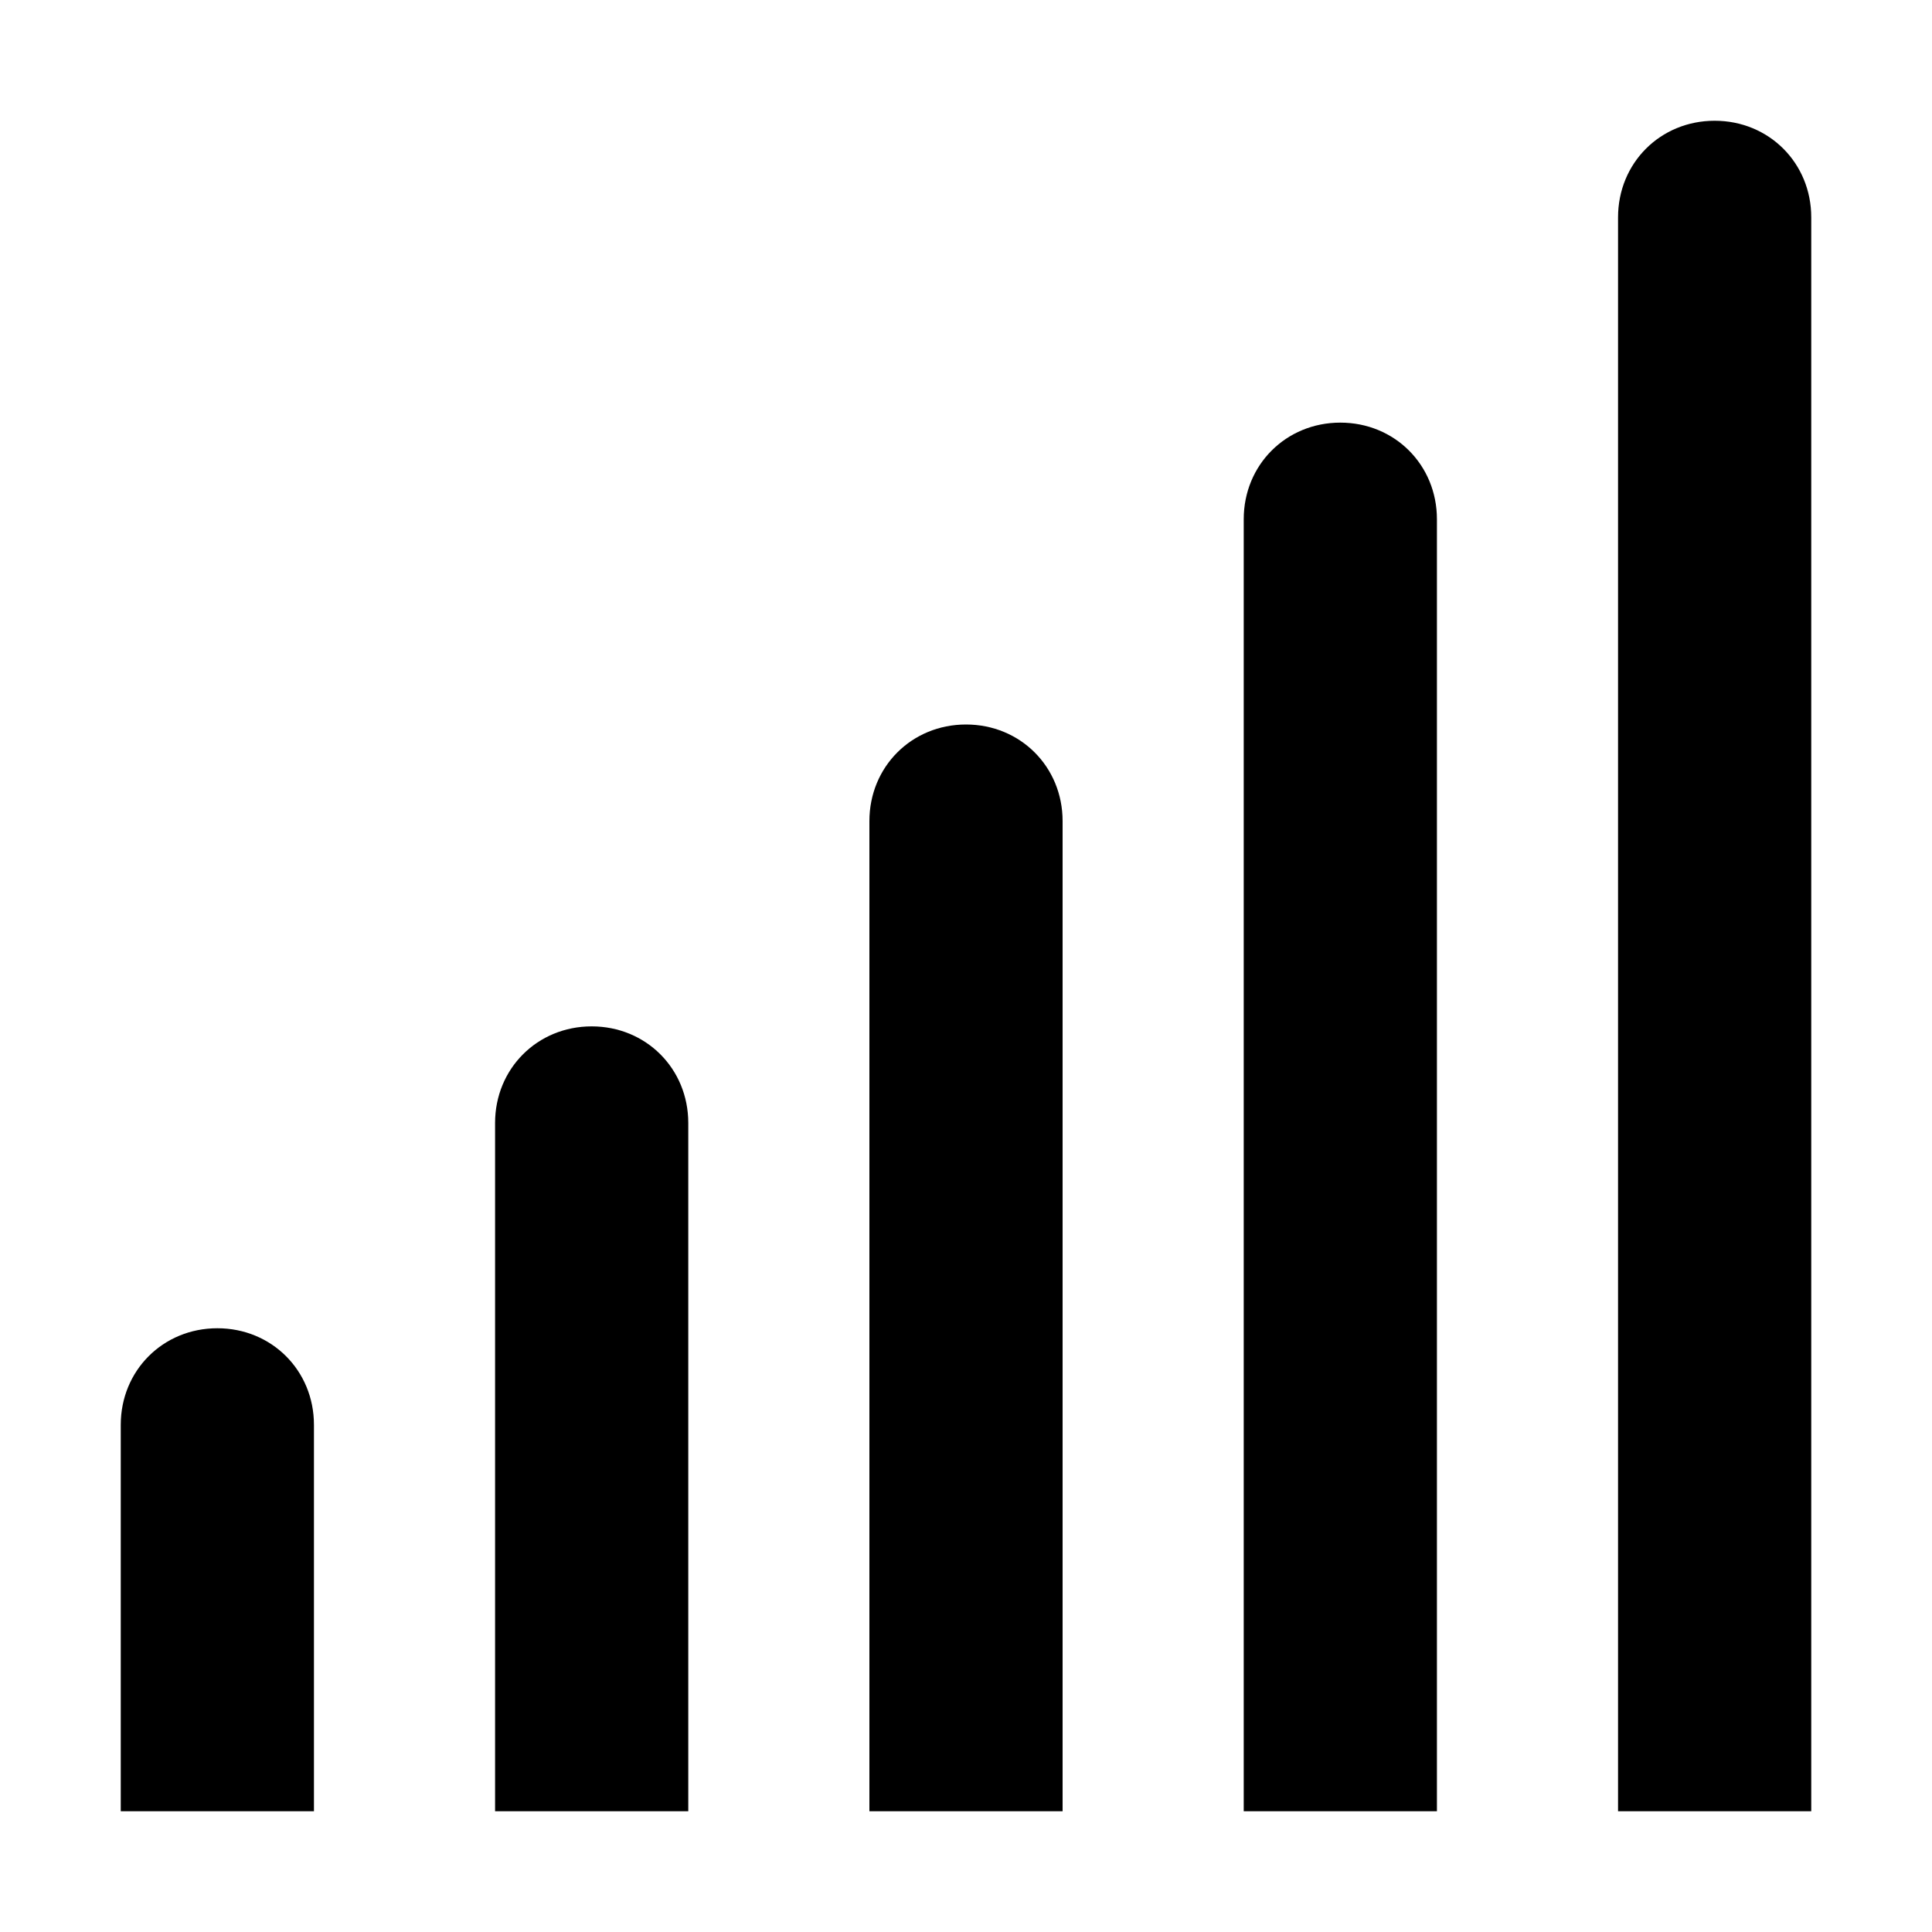
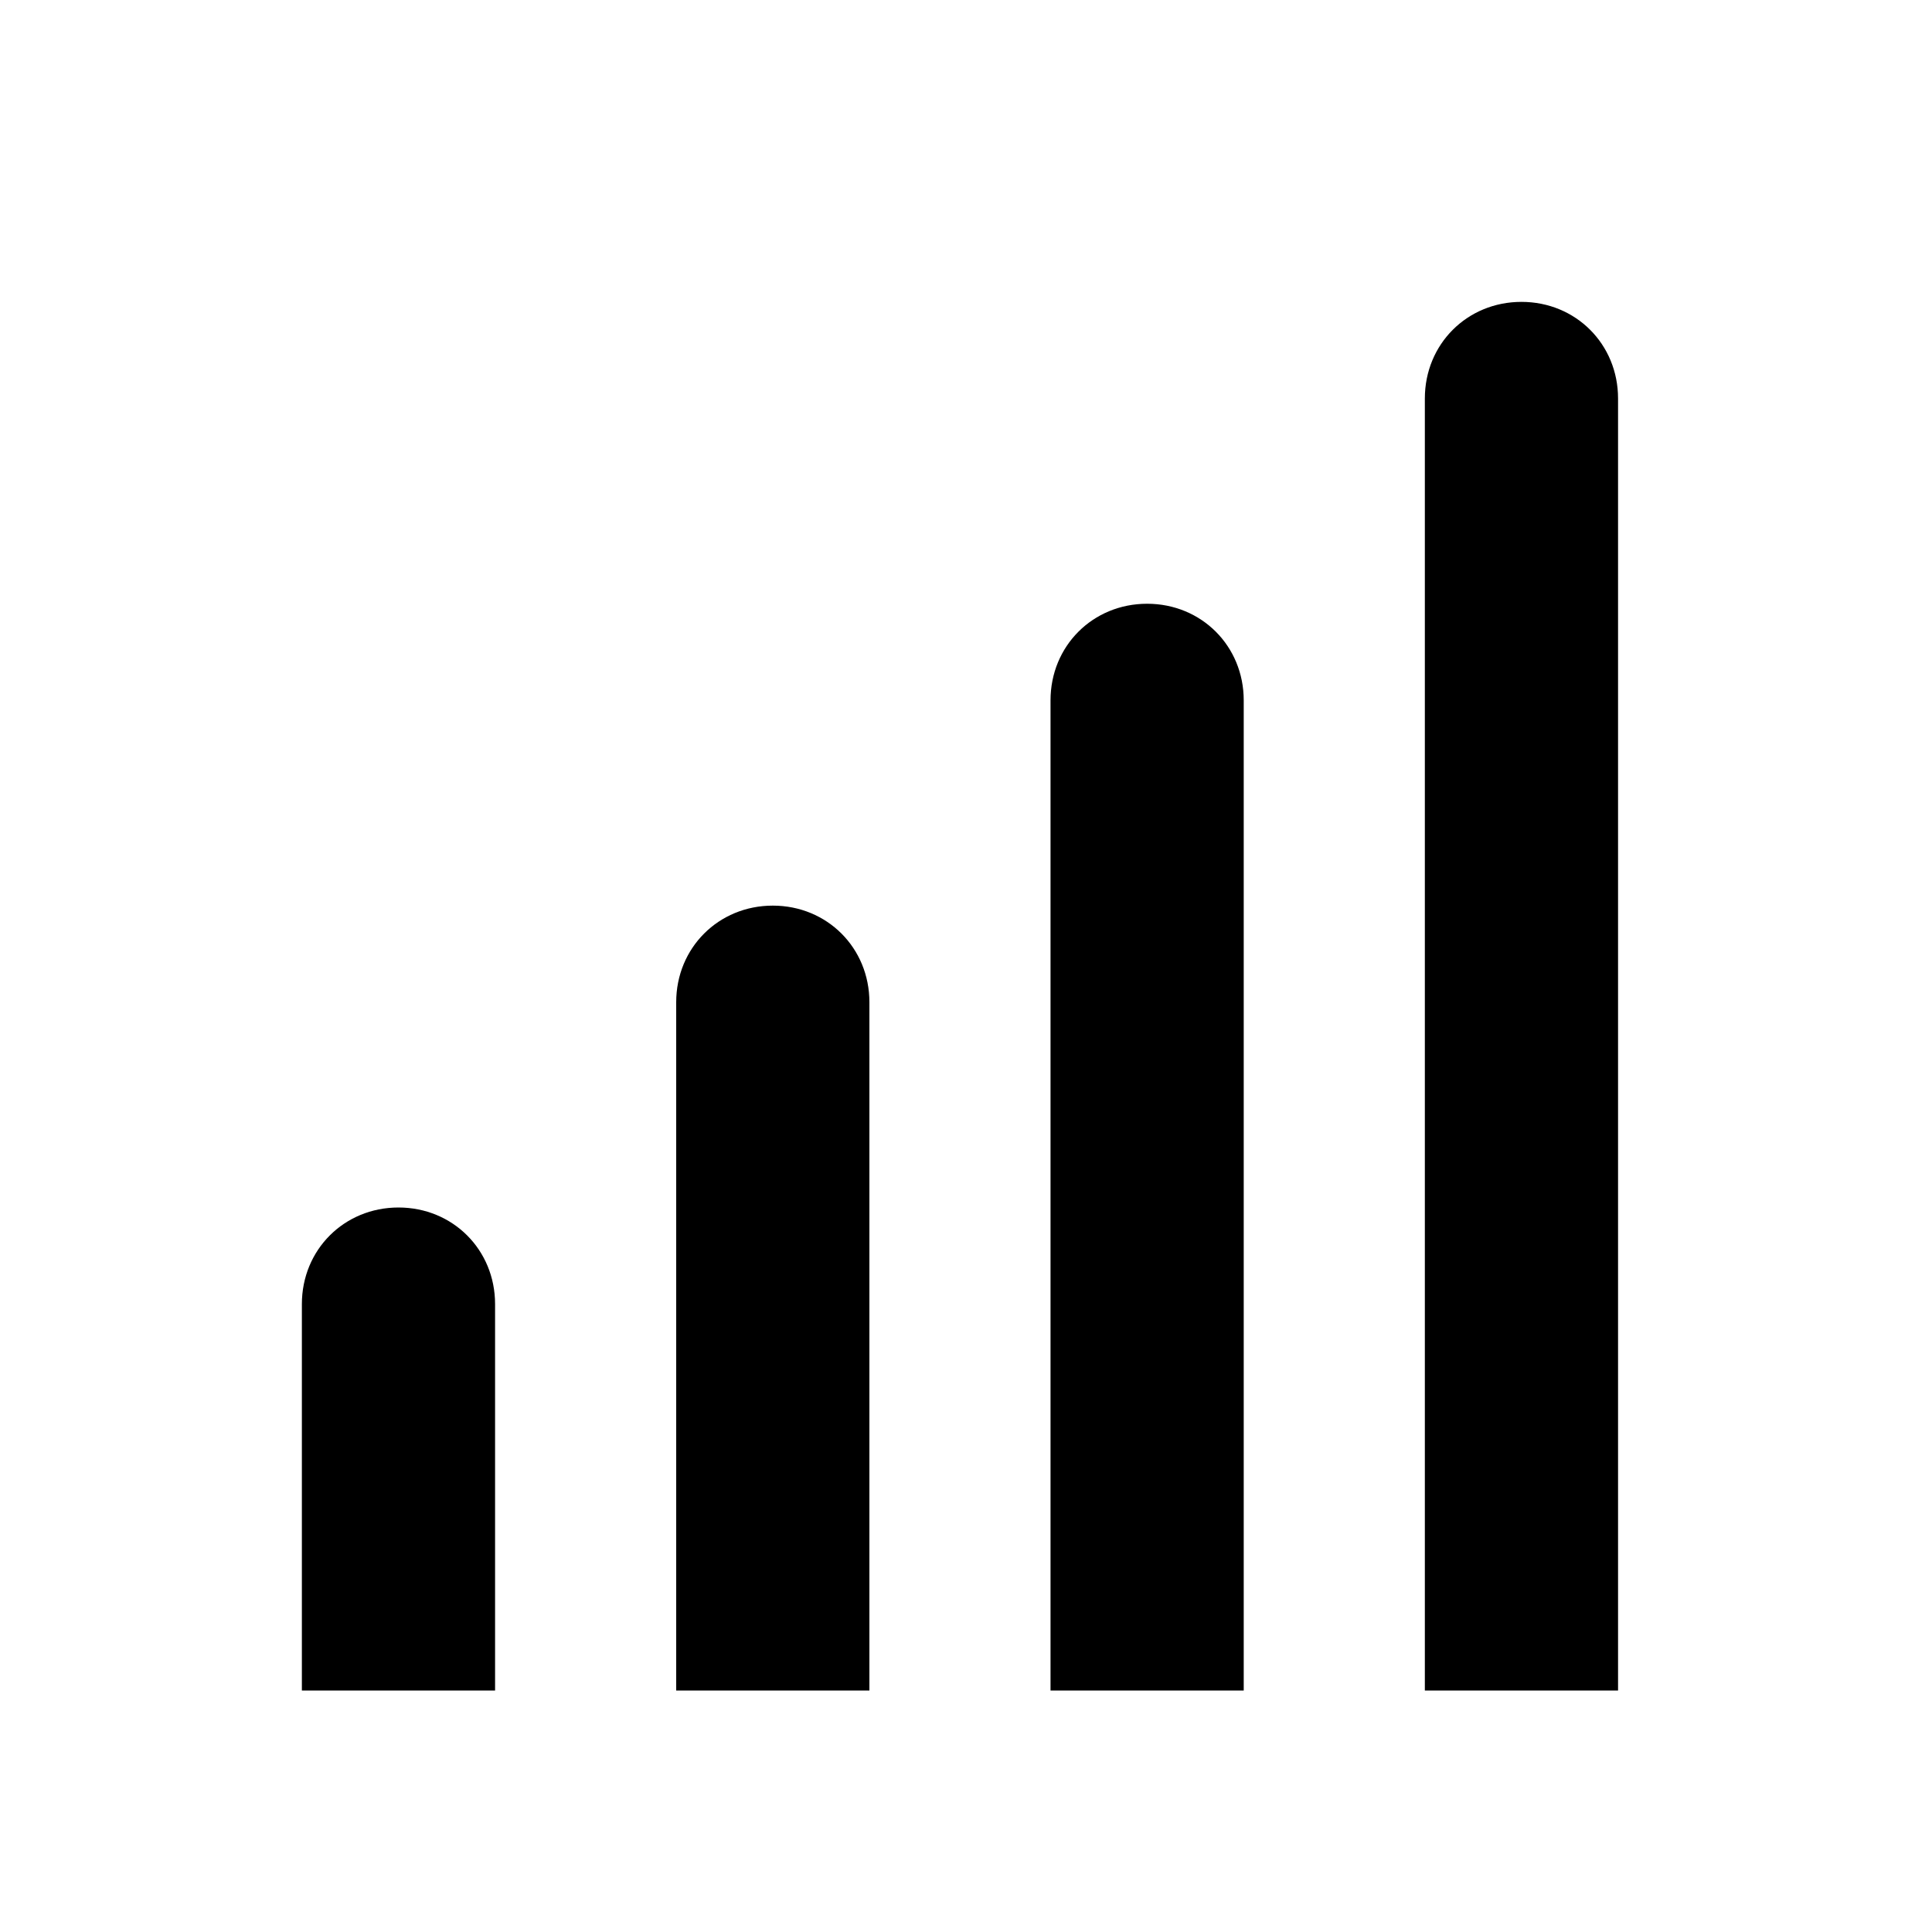
<svg xmlns="http://www.w3.org/2000/svg" width="32" height="32" viewBox="0 0 32 32" fill="none">
-   <path d="M5.2 30H2V23.6C2 22.7 2.7 22 3.6 22C4.5 22 5.2 22.7 5.2 23.6V30Z" fill="black" />
-   <path d="M30 30H26.8V3.6C26.8 2.7 27.5 2 28.4 2C29.3 2 30 2.7 30 3.6V30Z" fill="black" />
-   <path d="M23.8 30H20.6V8.6C20.6 7.7 21.3 7 22.2 7C23.1 7 23.8 7.7 23.8 8.6V30Z" fill="black" />
-   <path d="M17.6 30H14.4V13.6C14.4 12.7 15.1 12 16 12C16.9 12 17.6 12.7 17.6 13.6V30Z" fill="black" />
-   <path d="M11.4 30H8.2V18.6C8.2 17.7 8.9 17 9.8 17C10.7 17 11.4 17.7 11.4 18.6V30Z" fill="black" />
+   <path d="M8.2 28H5V21.6C5 20.7 5.7 20 6.6 20C7.5 20 8.2 20.7 8.2 21.6V28Z" fill="black" />
+   <path d="M26.8 28H23.6V6.6C23.6 5.7 24.3 5 25.2 5C26.1 5 26.8 5.7 26.8 6.6V28Z" fill="black" />
+   <path d="M20.6 28H17.4V11.6C17.4 10.7 18.1 10 19 10C19.9 10 20.6 10.7 20.6 11.6V28Z" fill="black" />
+   <path d="M14.4 28H11.2V16.6C11.2 15.7 11.9 15 12.8 15C13.7 15 14.4 15.7 14.4 16.6V28Z" fill="black" />
</svg>
